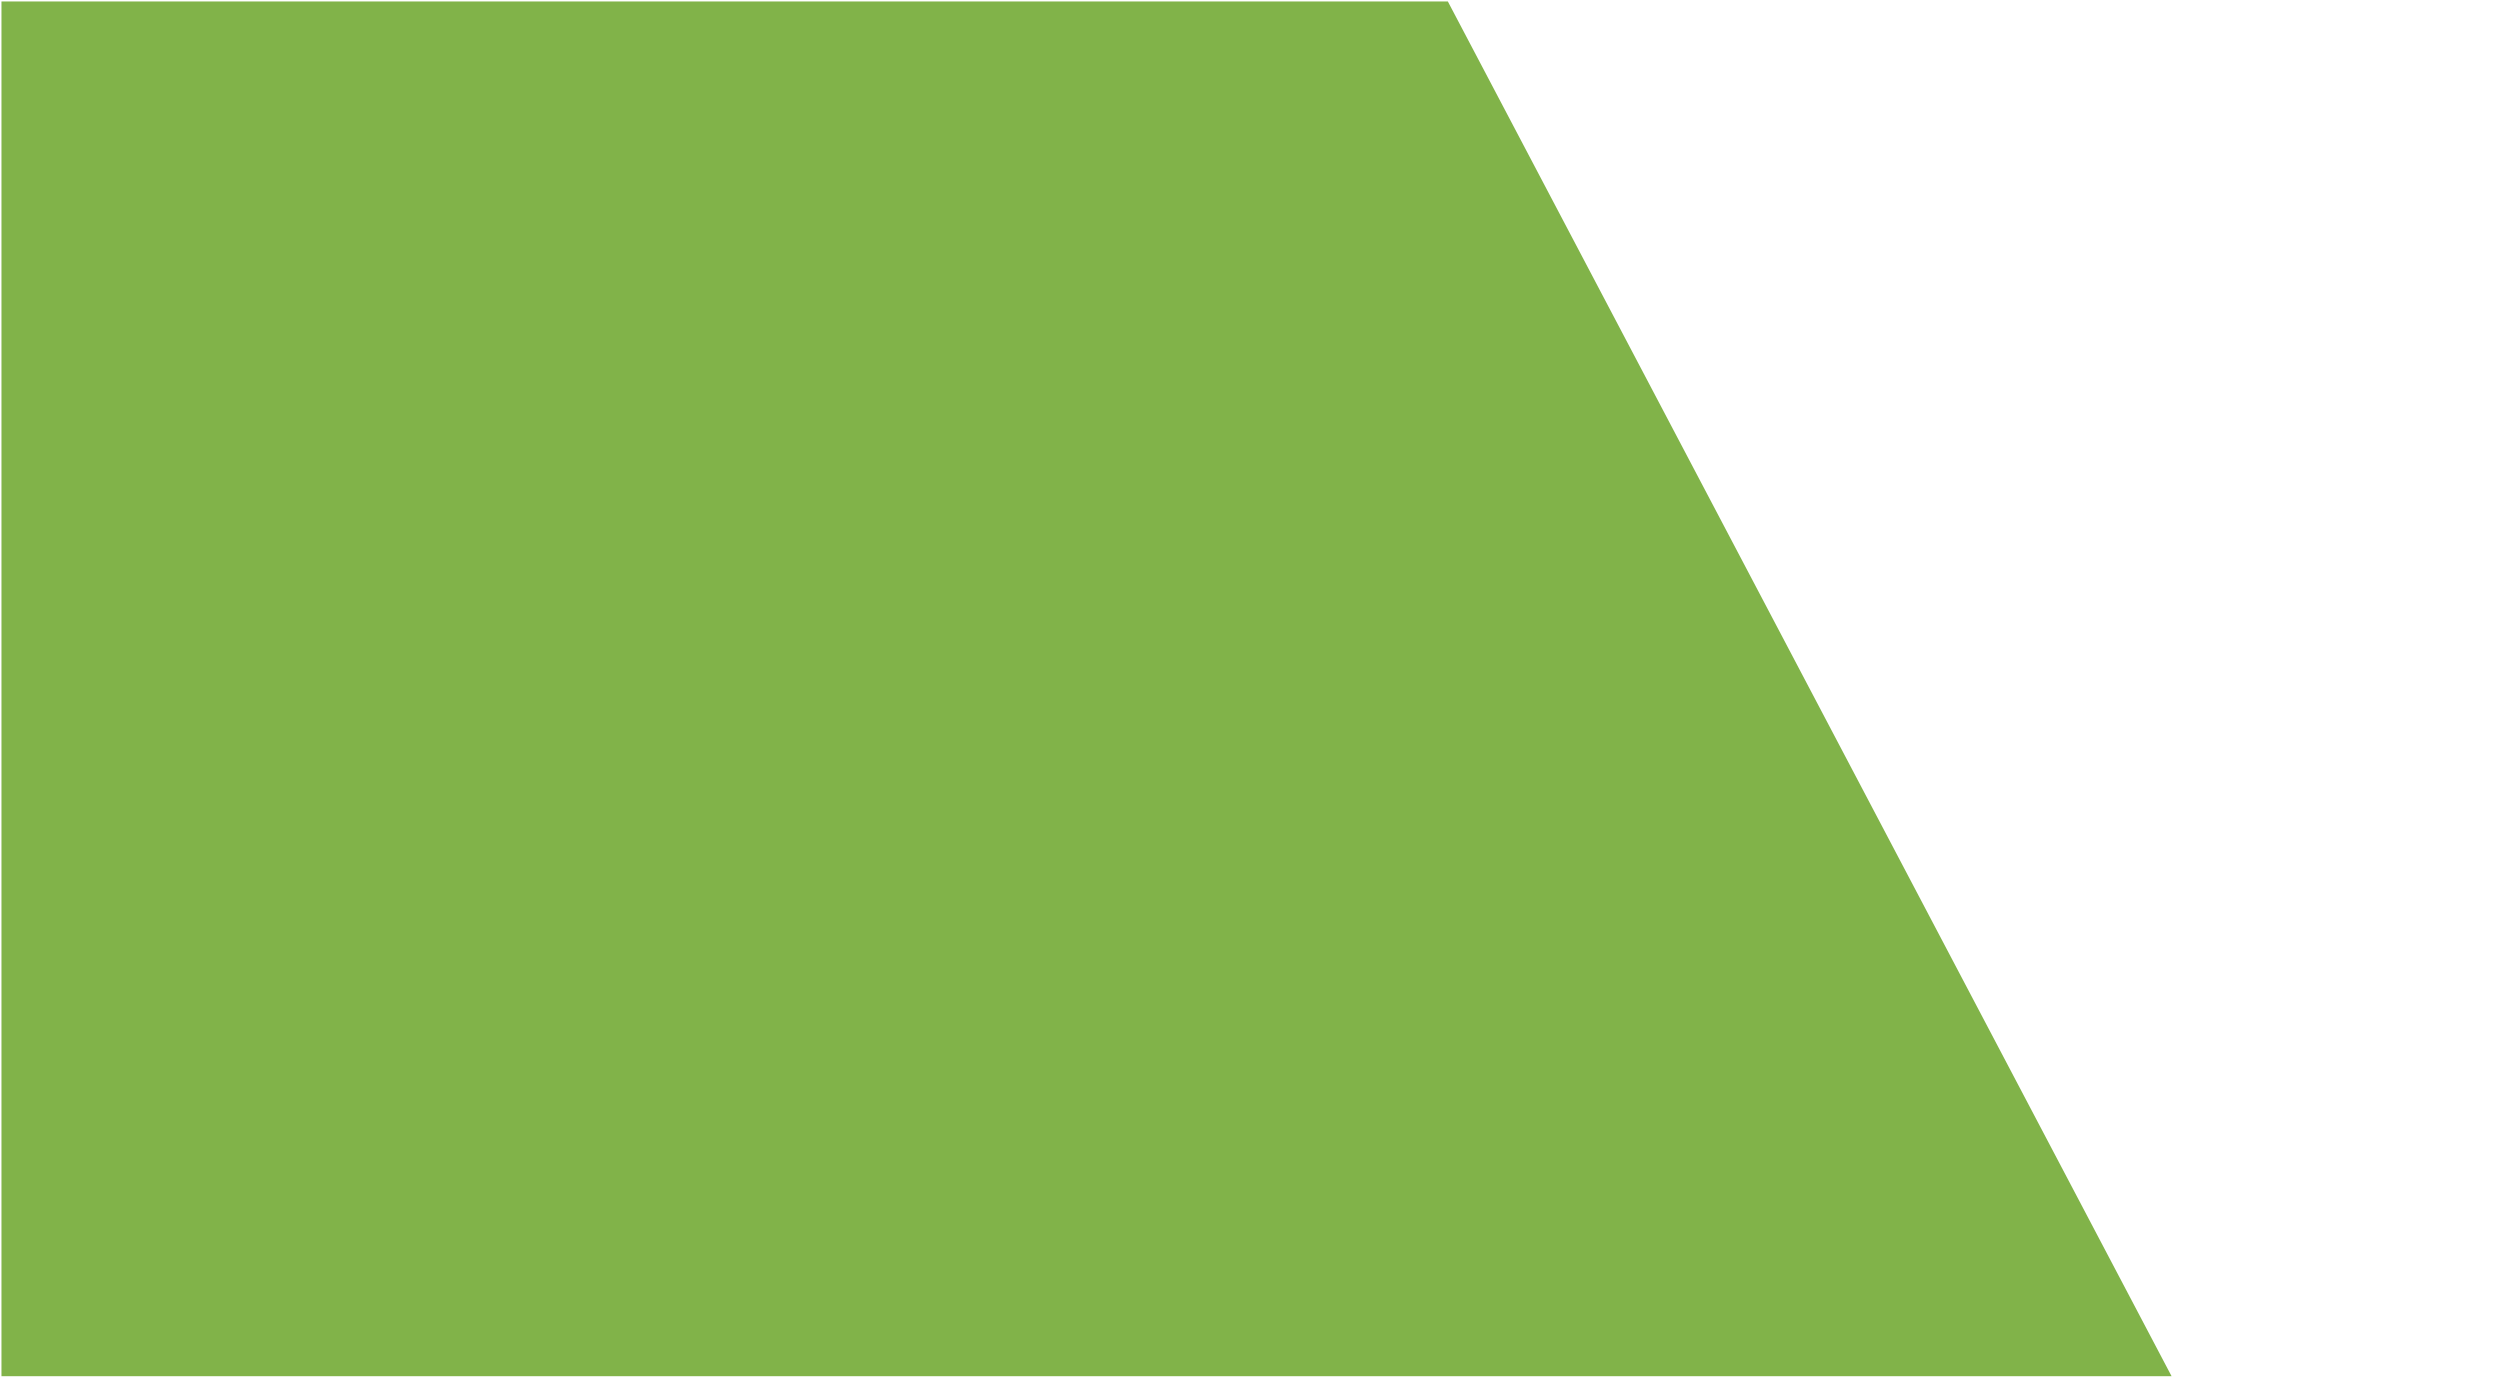
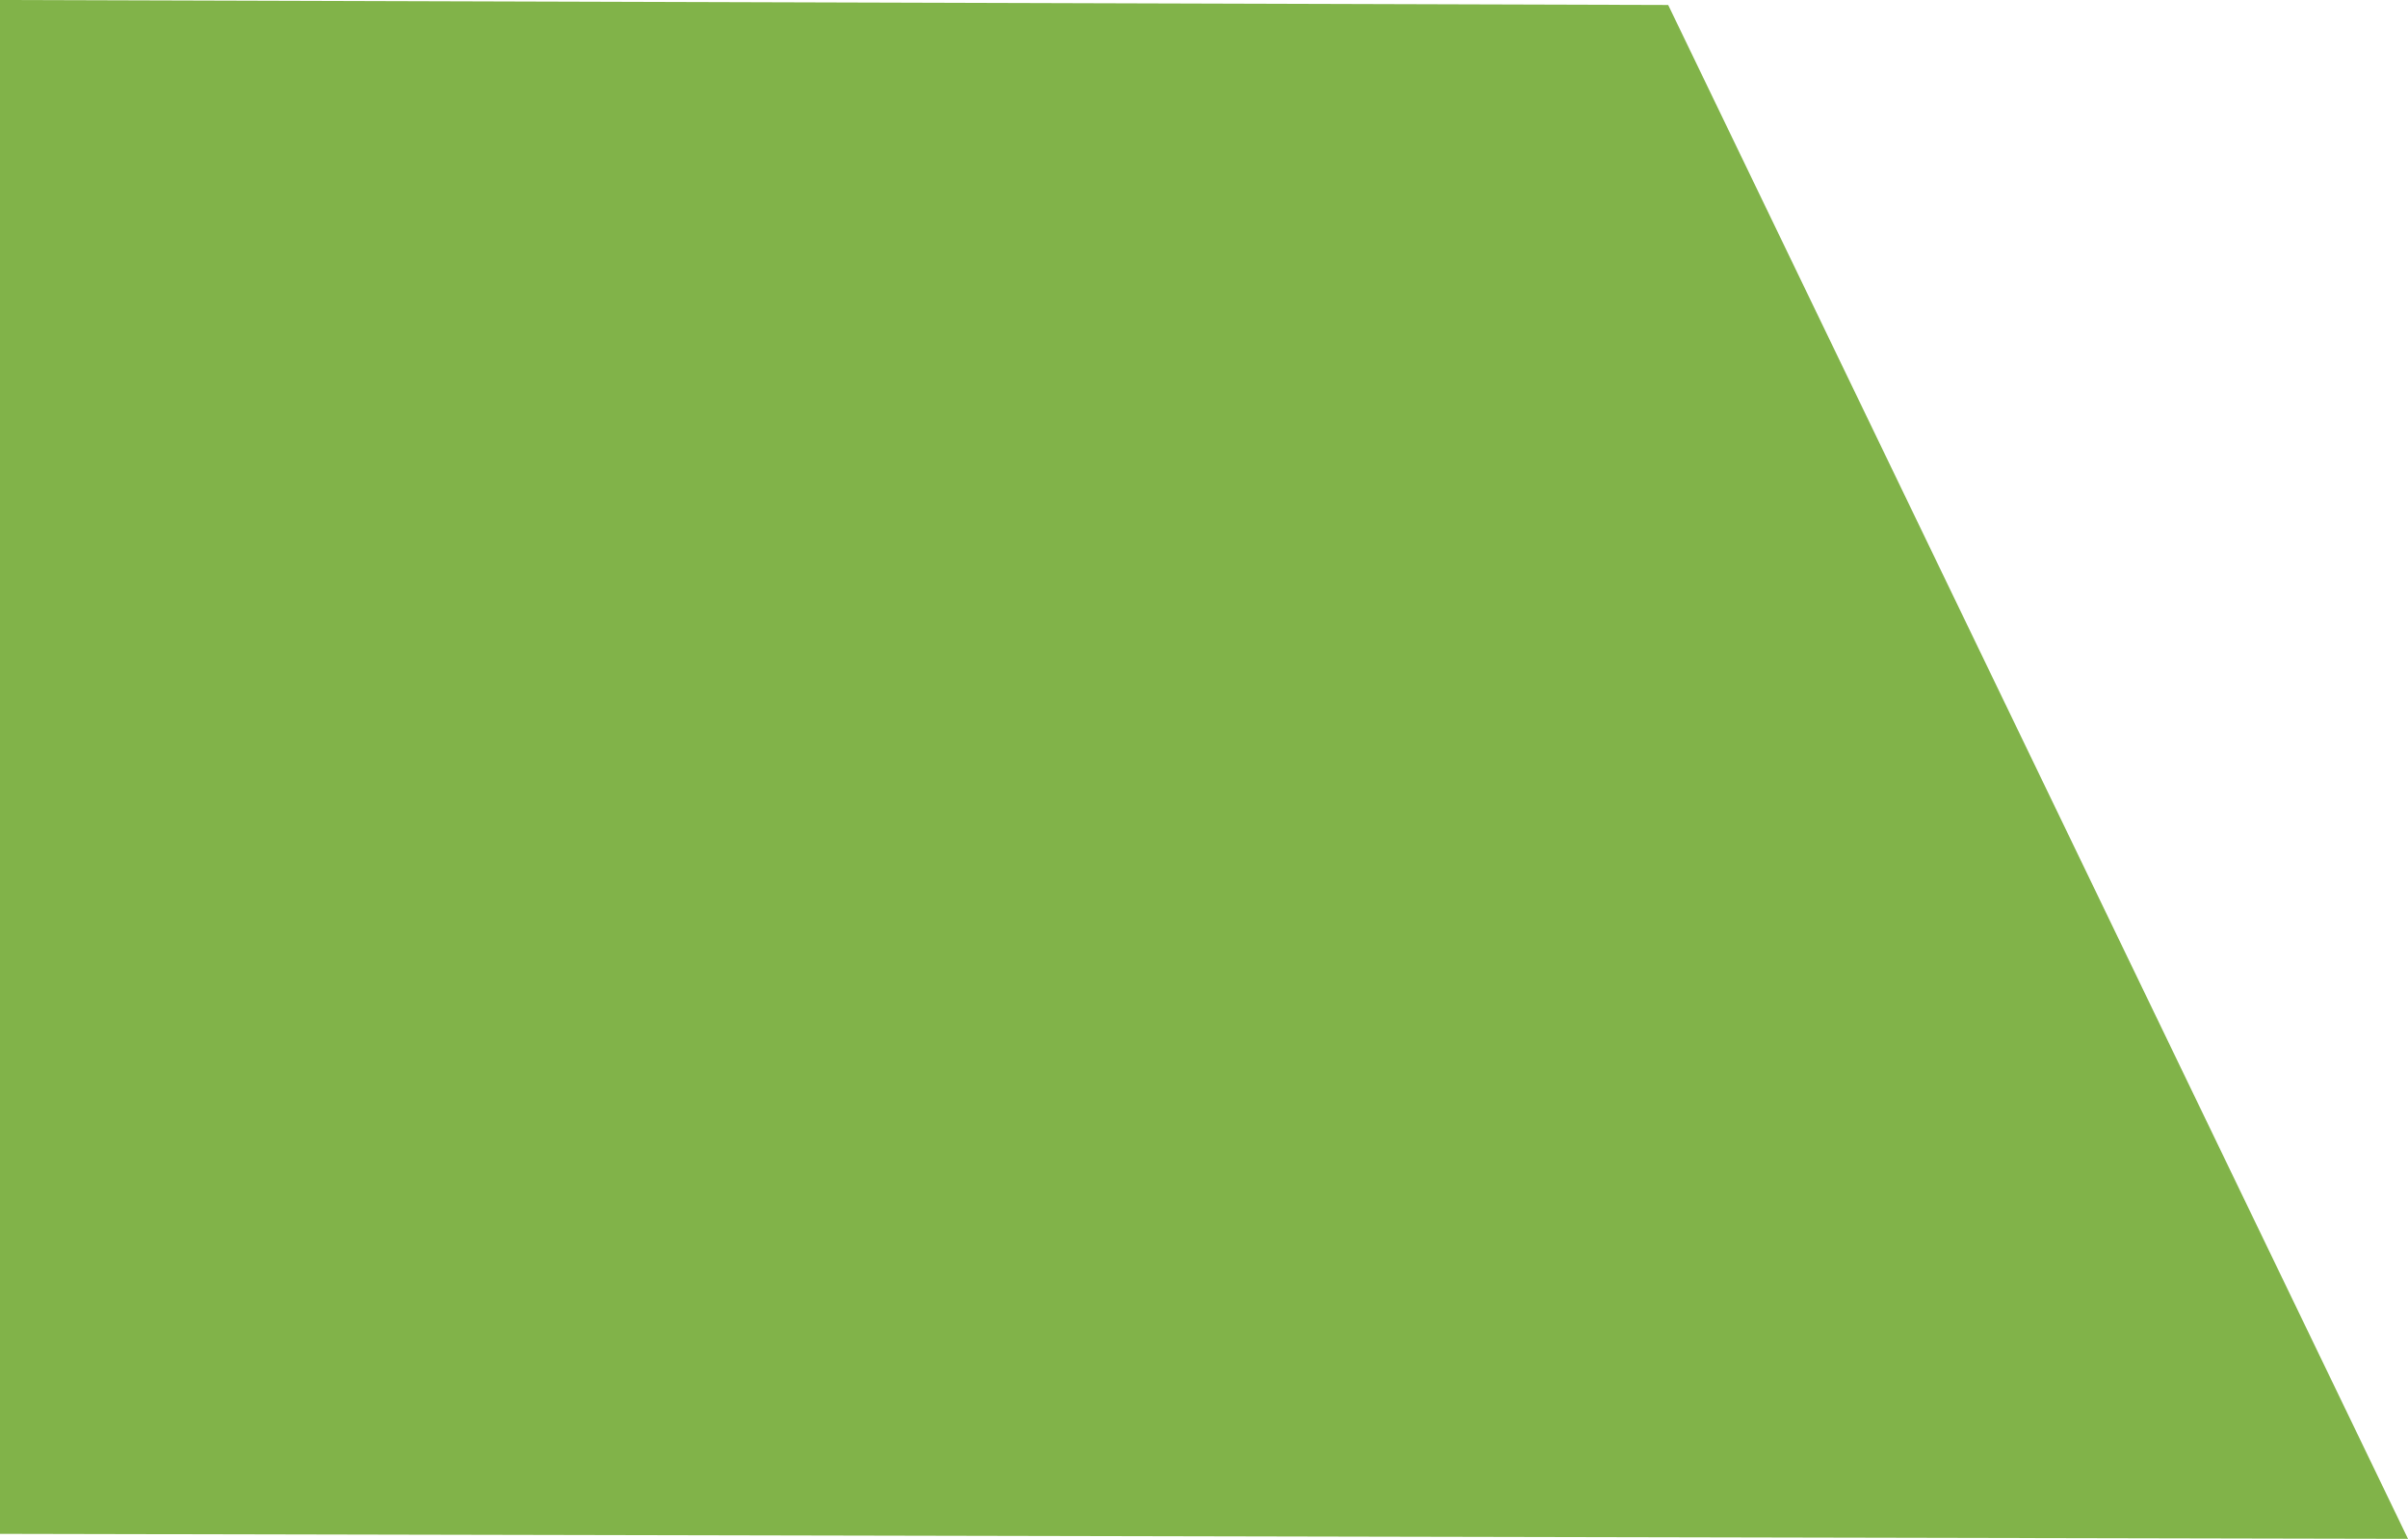
- <svg xmlns="http://www.w3.org/2000/svg" width="852" height="469" viewBox="0 0 852 469" fill="none" version="1.1" id="svg4">
+ <svg xmlns="http://www.w3.org/2000/svg" width="792.097" height="506.256" viewBox="0 0 792.097 506.256" version="1.1" id="svg4" style="fill:none">
  <defs id="defs8" />
-   <path d="M 0.5,469 V 0.5 H 493.426 L 740.067,469 Z" id="path2" style="fill:#81b349" />
+   <path d="M 0,504.614 V 0 L 548.74,1.642 792.097,506.256 Z" id="path2" style="fill:#81b349;stroke-width:1.038" />
</svg>
